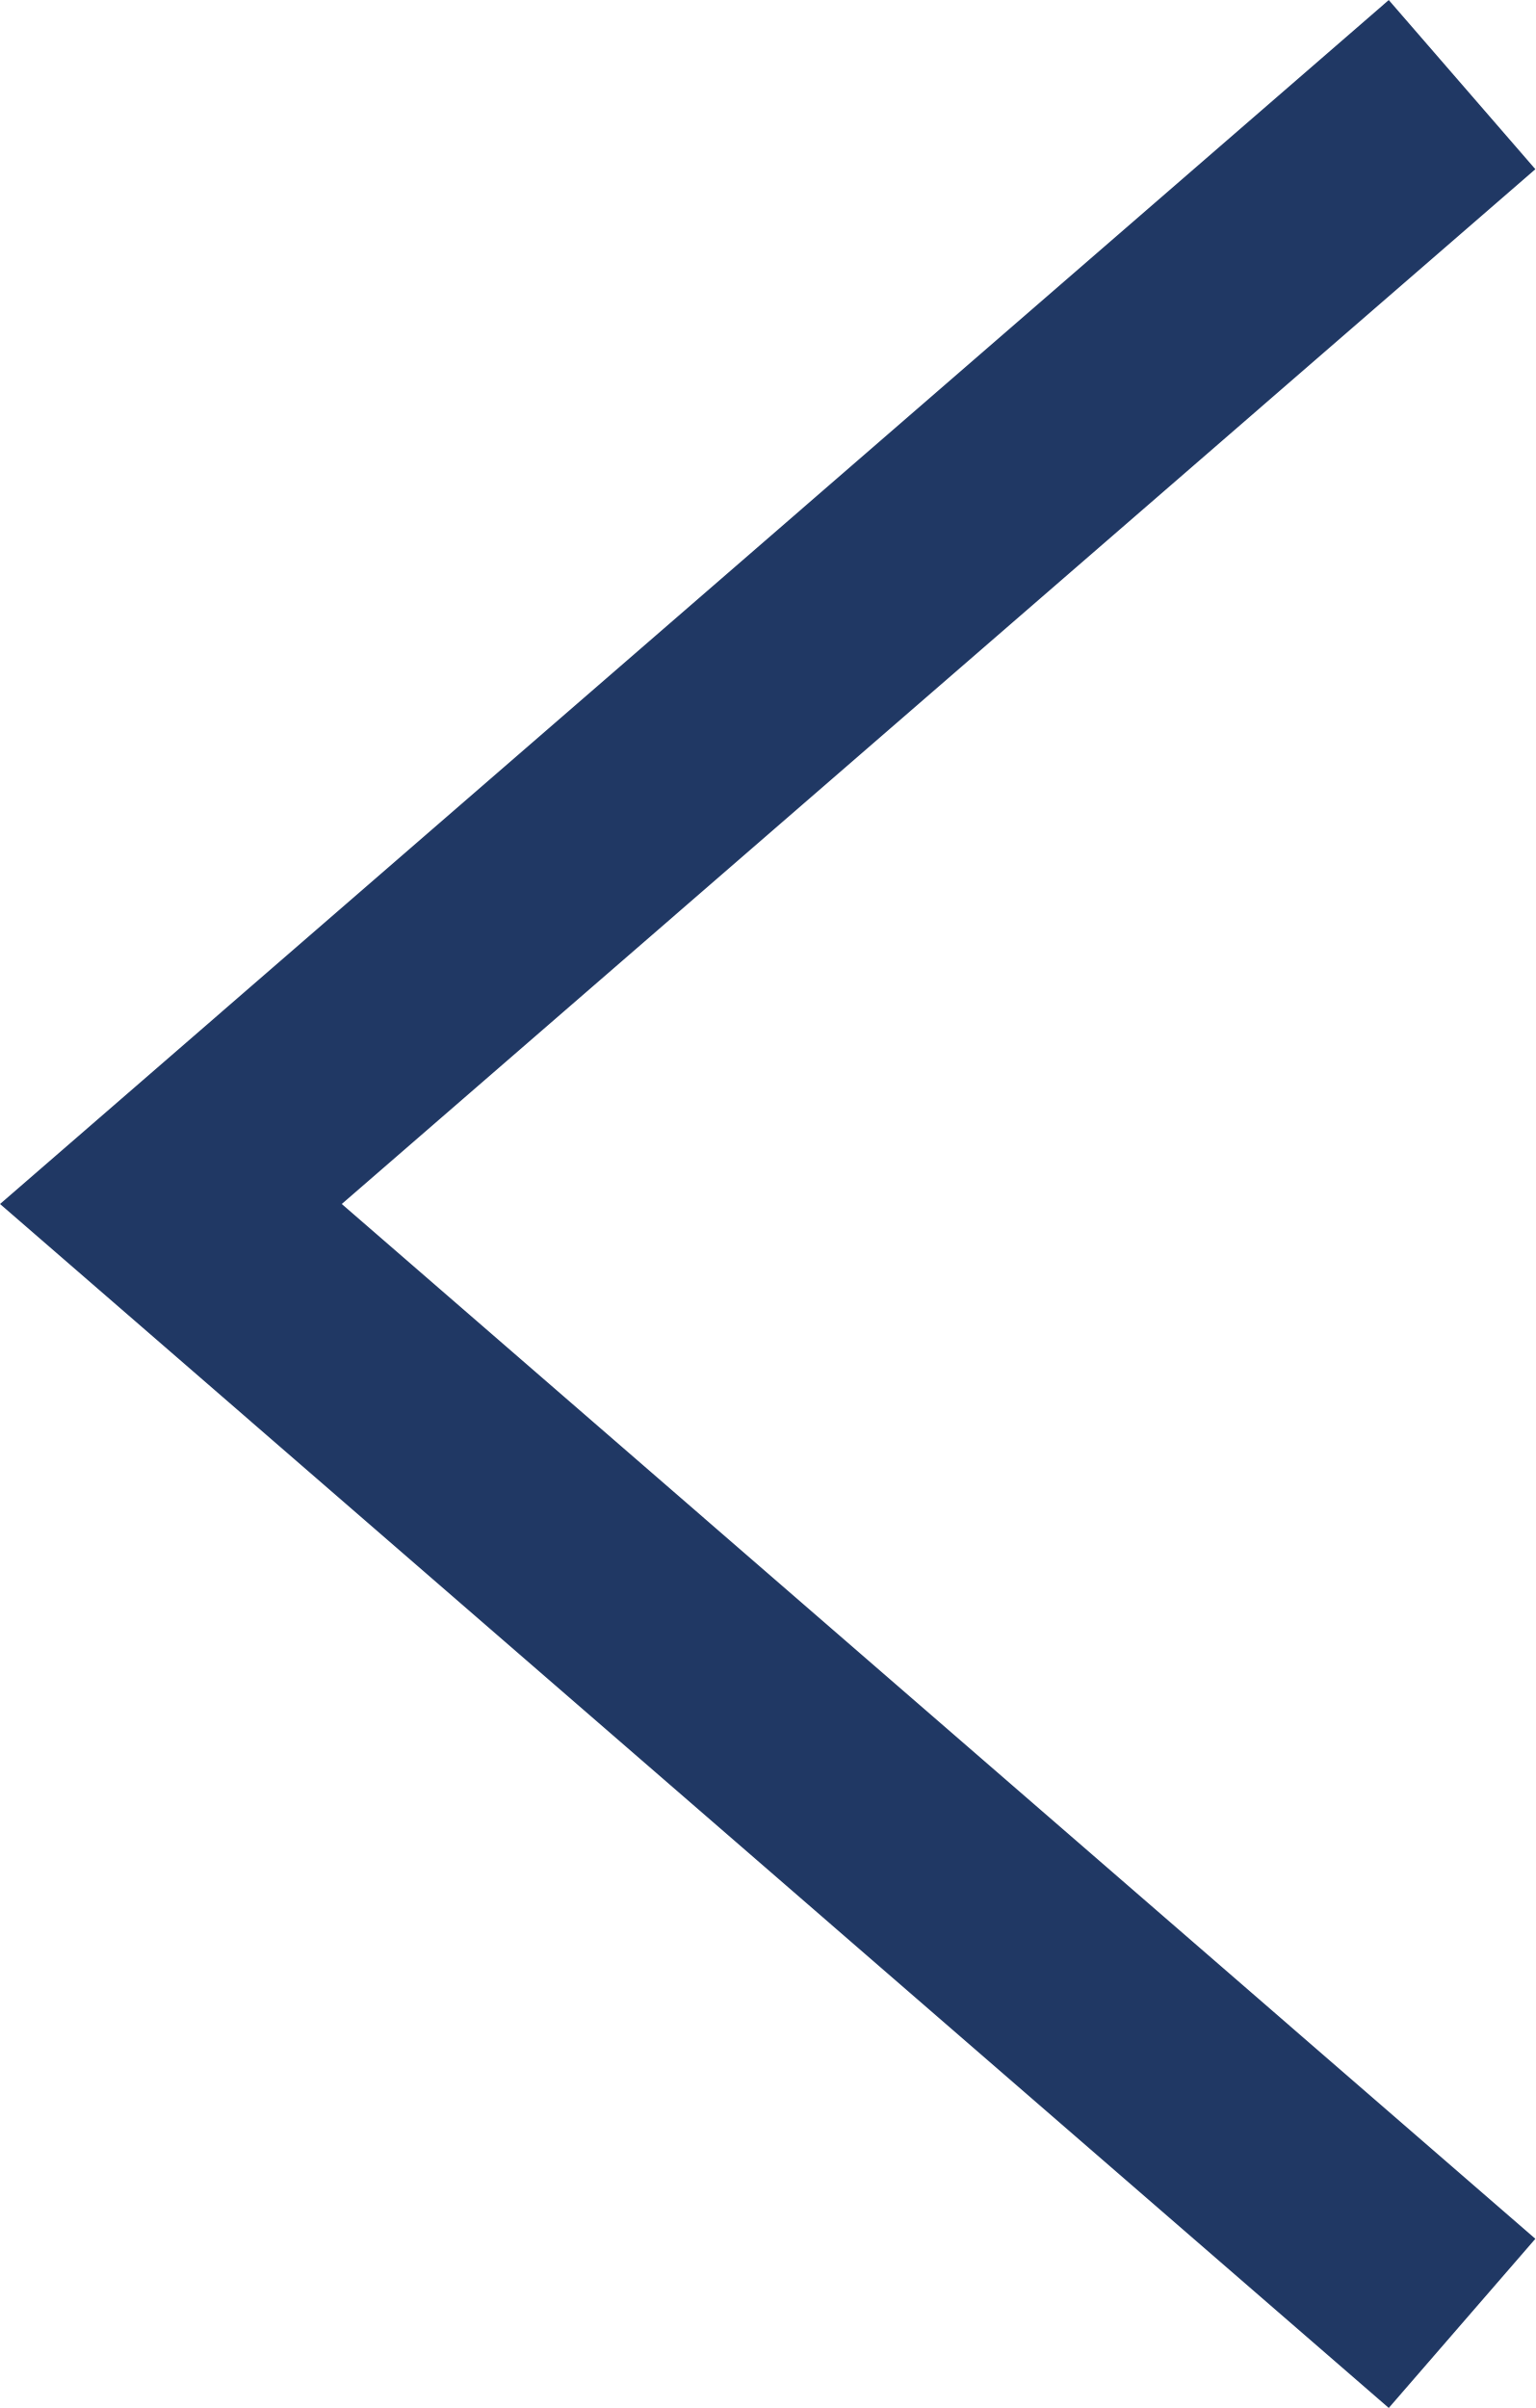
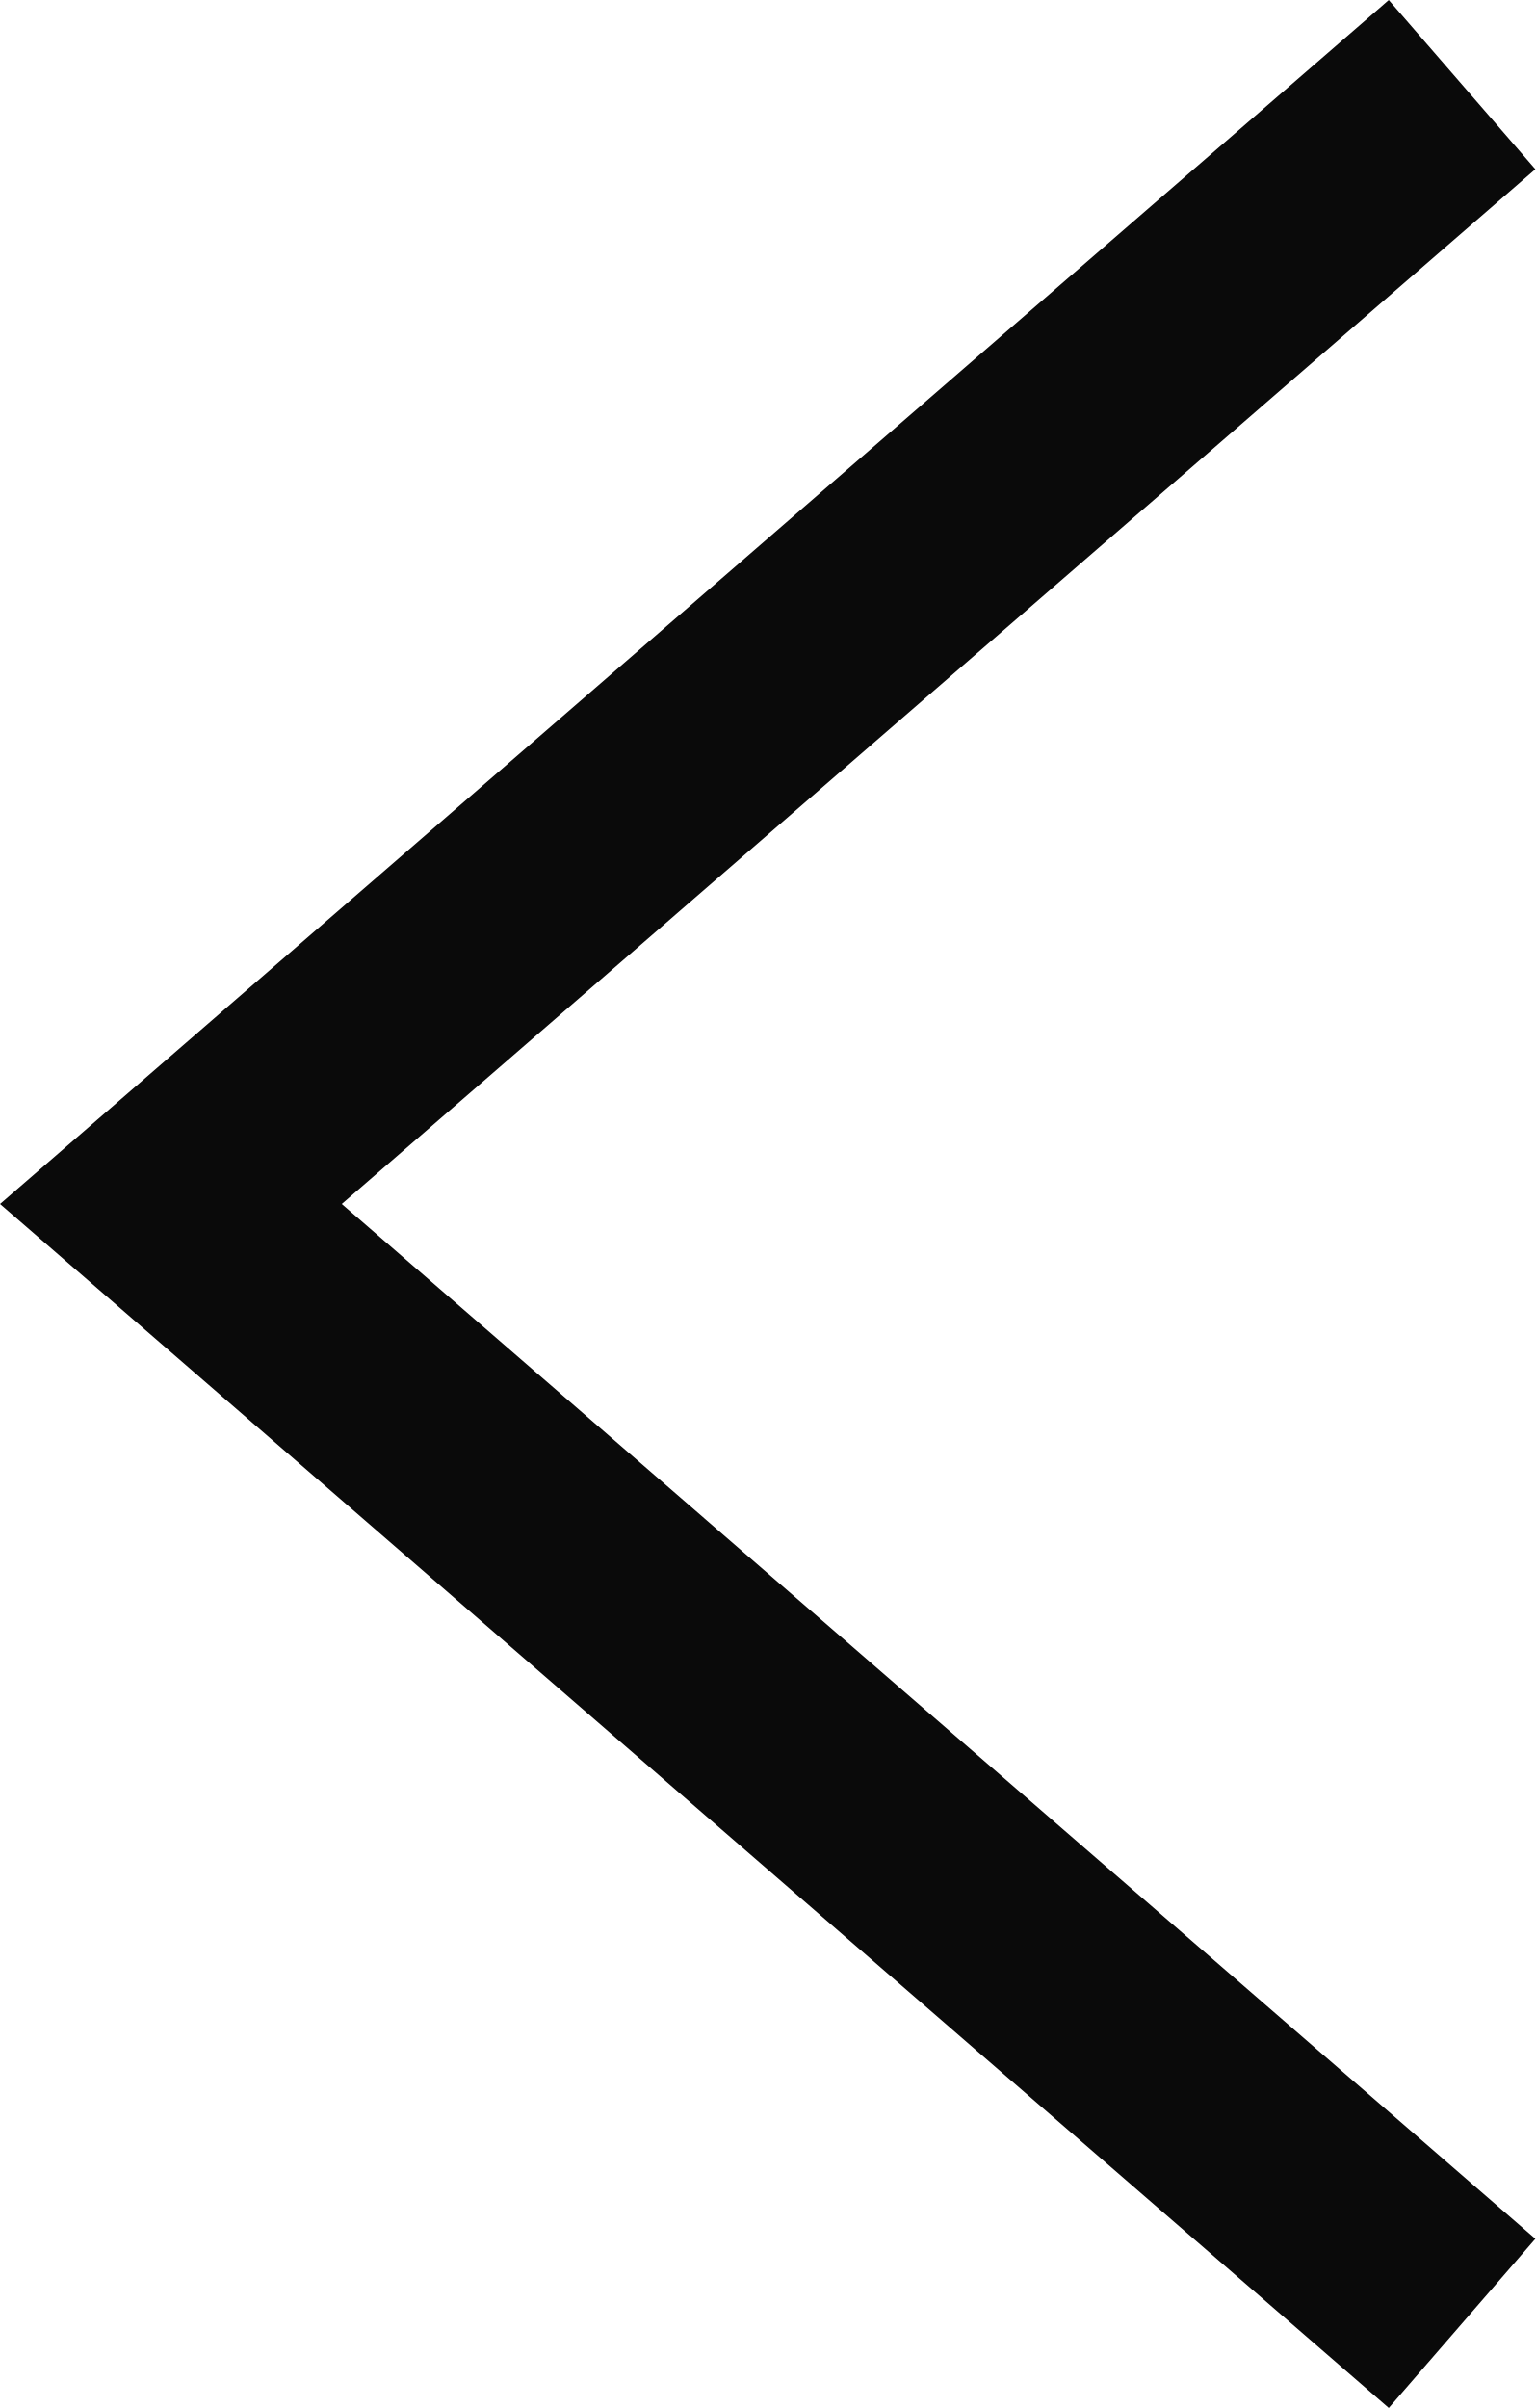
<svg xmlns="http://www.w3.org/2000/svg" width="13.719" height="21.512" viewBox="0 0 13.719 21.512">
-   <path id="arrow-left" d="M0,0,10,11.537,20,0" transform="translate(13.064 0.756) rotate(90)" fill="none" stroke="#203864" stroke-width="2" />
+   <path id="arrow-left" d="M0,0,10,11.537,20,0" transform="translate(13.064 0.756) rotate(90)" fill="none" stroke="#0A0A0A" stroke-width="2" />
</svg>
